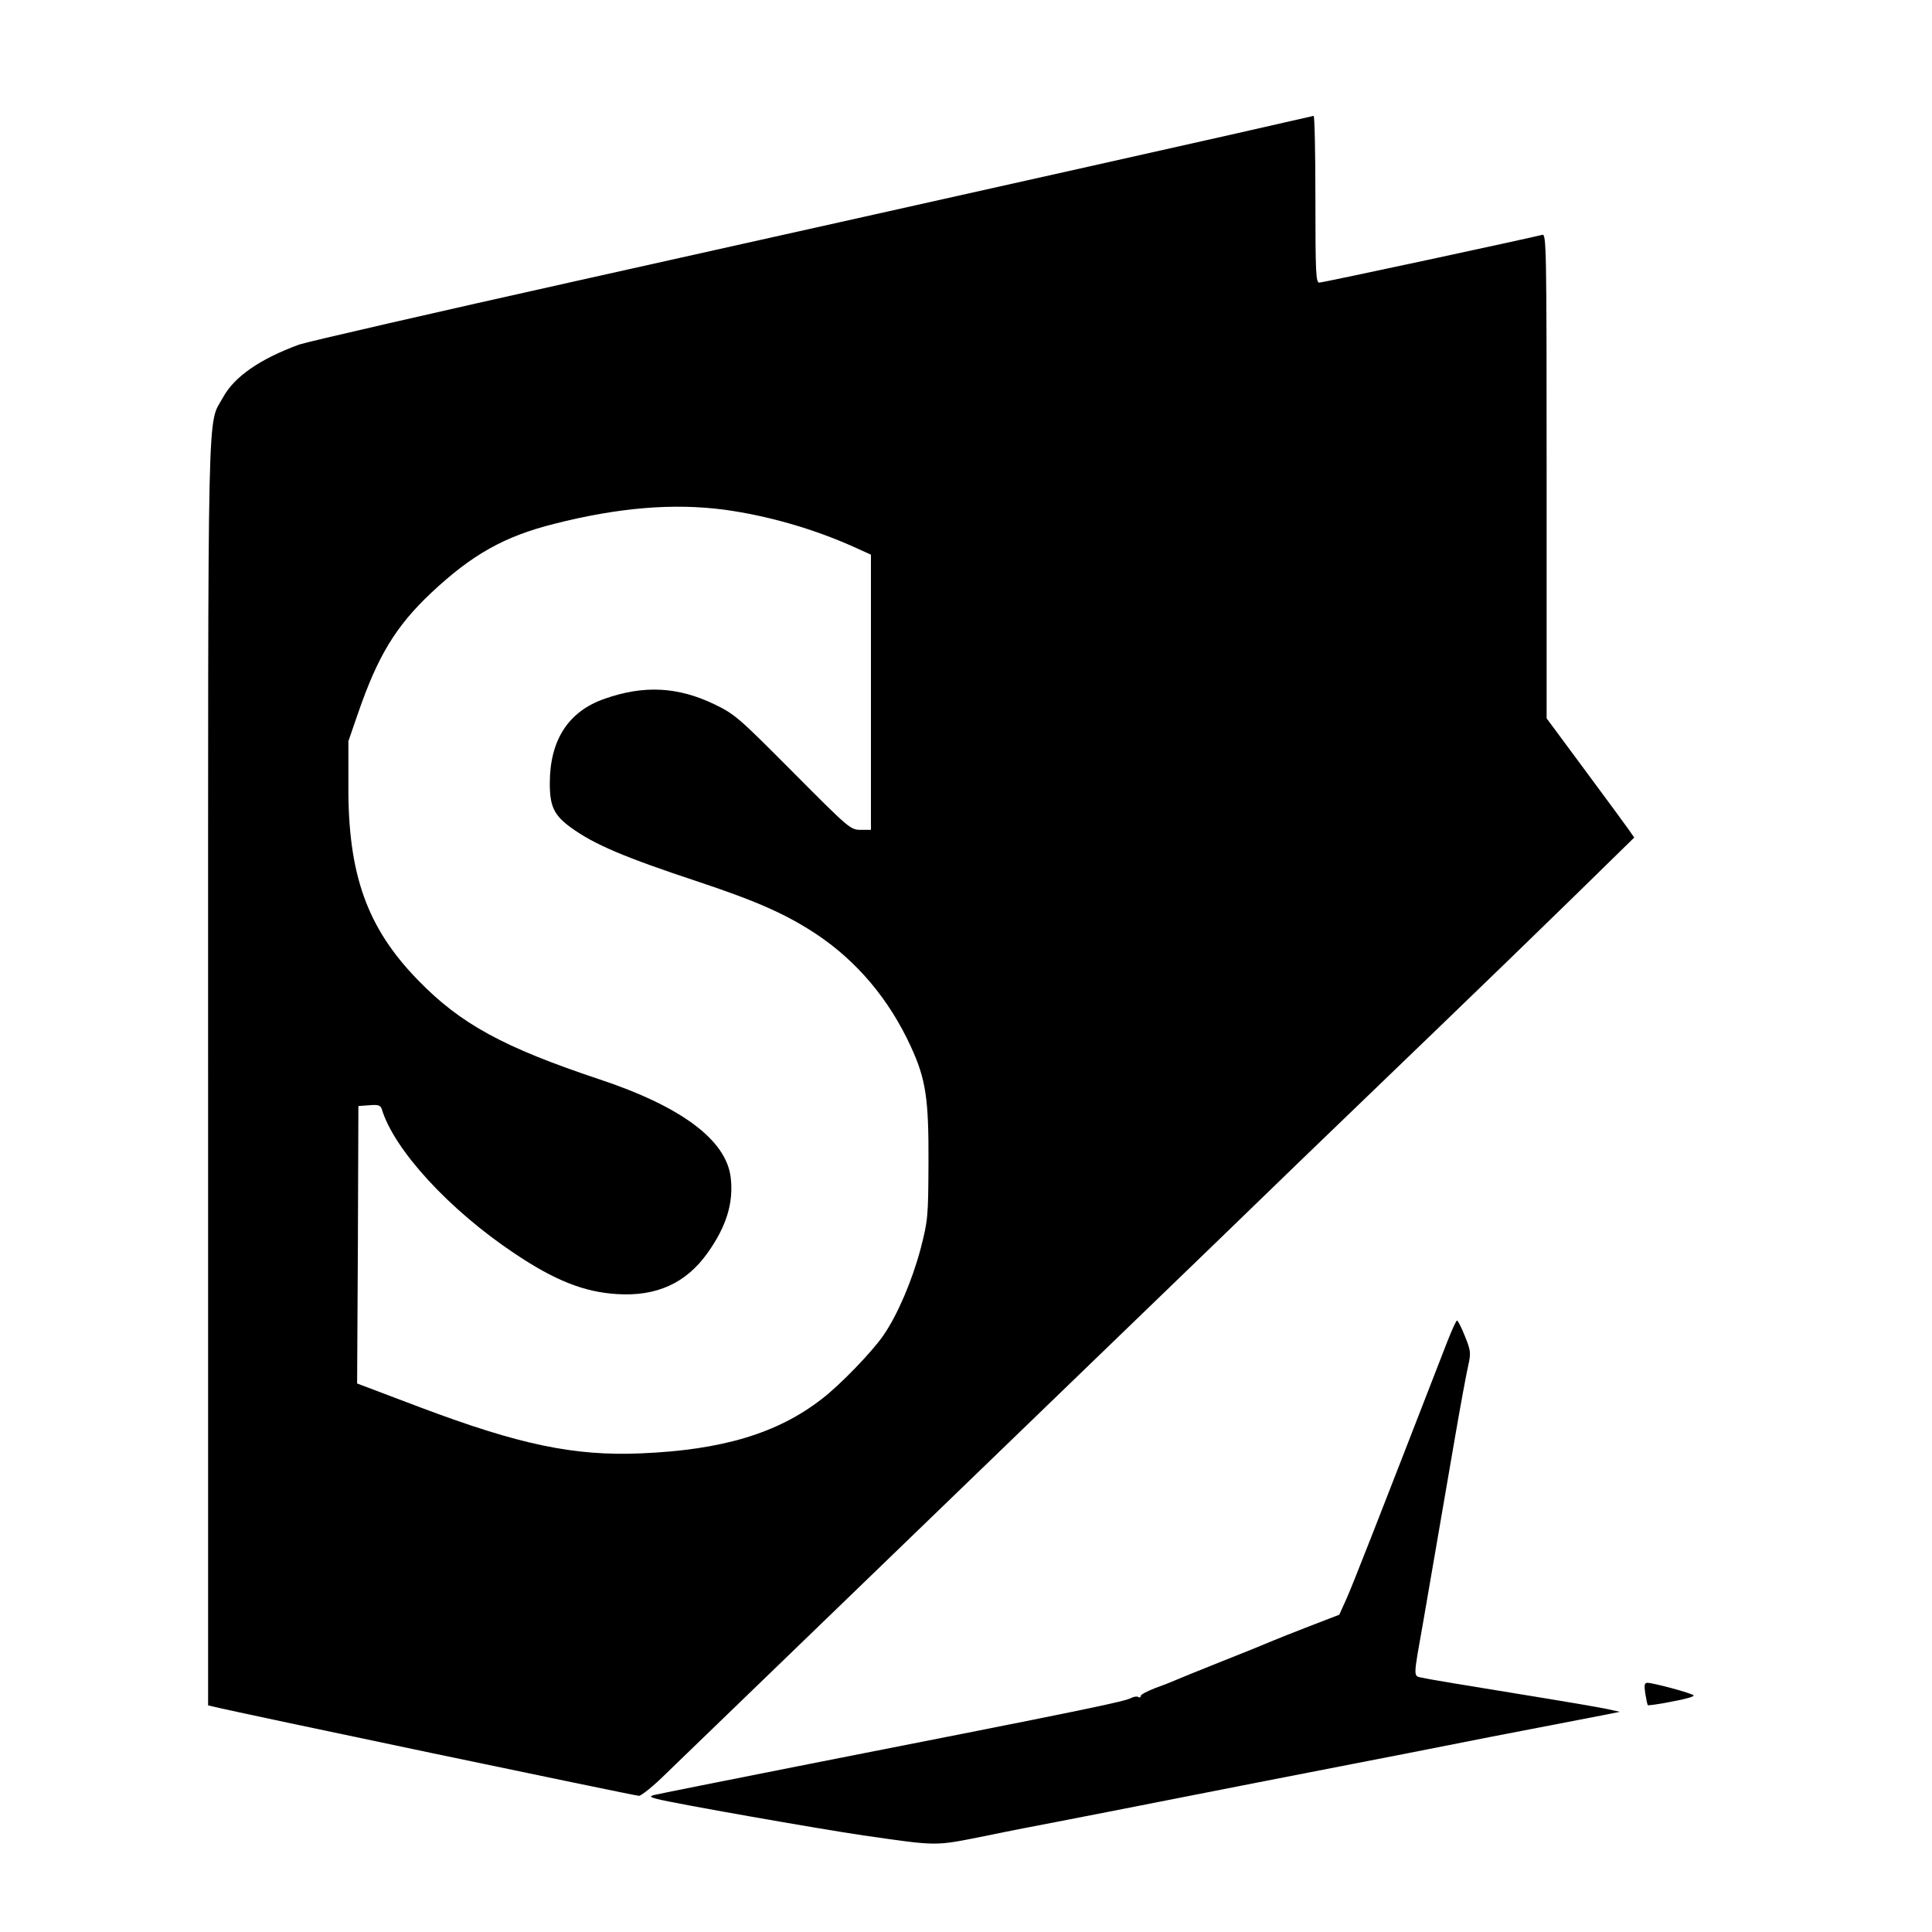
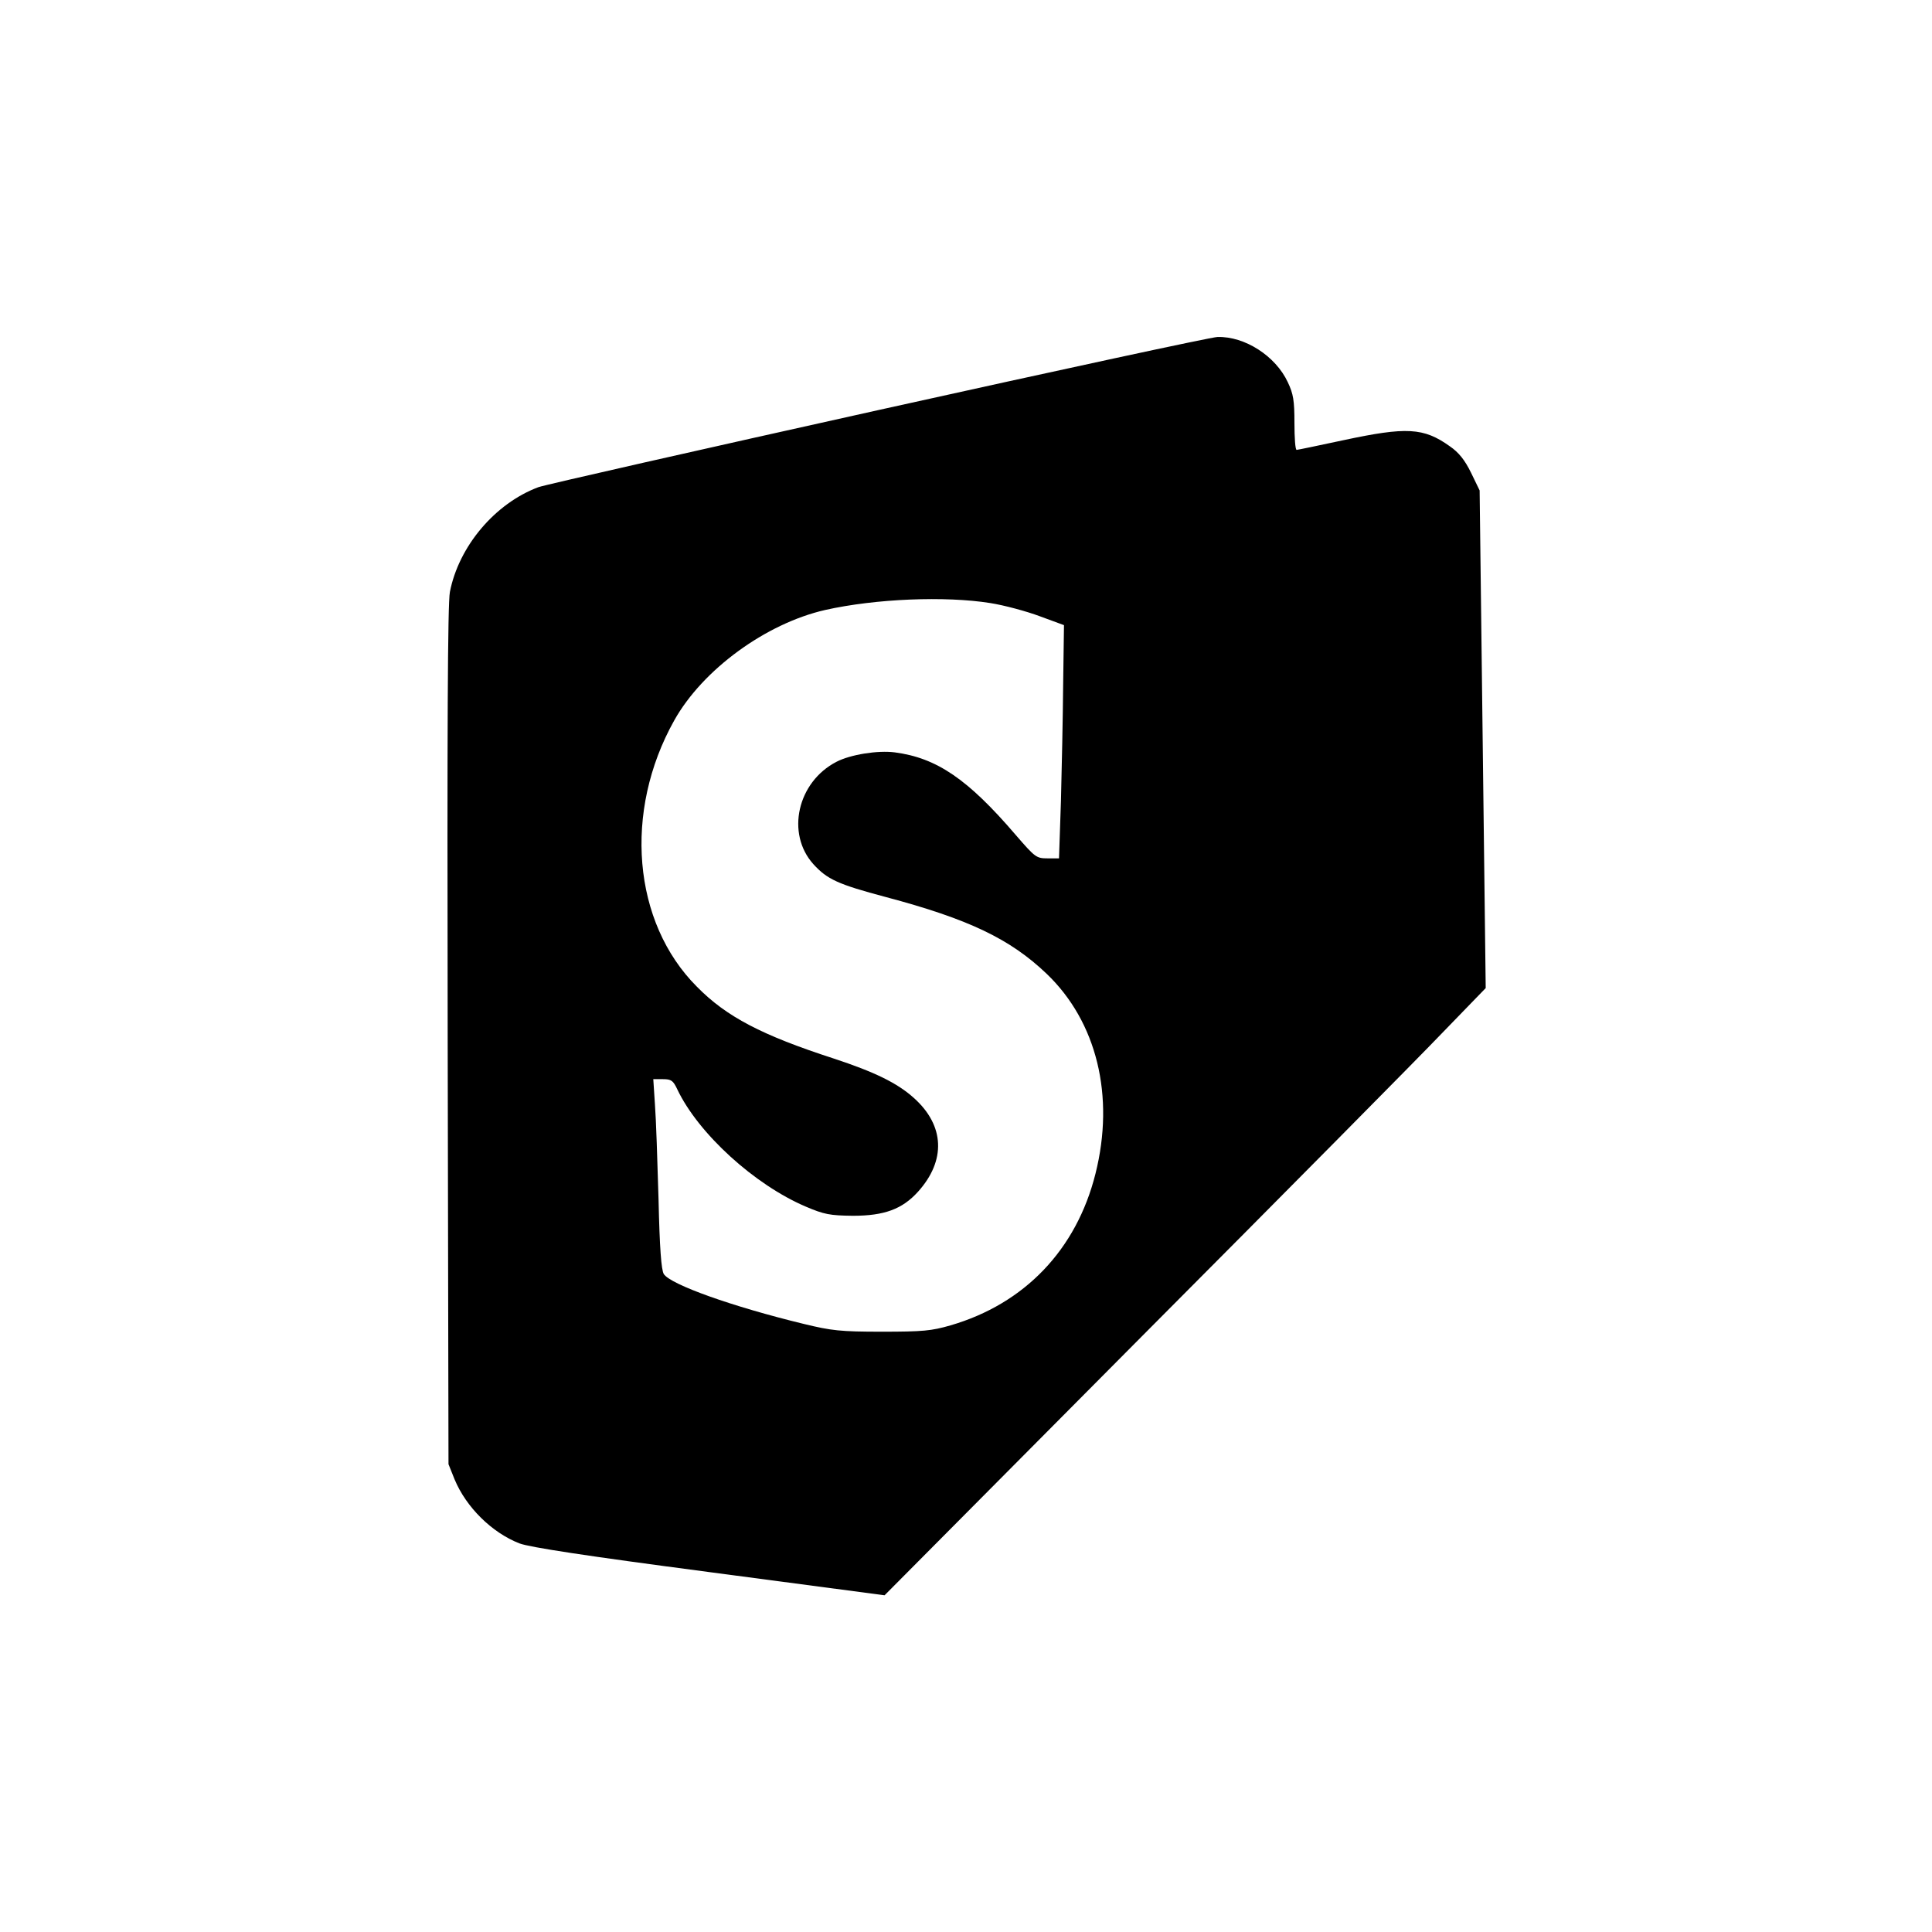
- <svg xmlns="http://www.w3.org/2000/svg" version="1.0" width="752pt" height="752pt" viewBox="0 0 752 752" preserveAspectRatio="xMidYMid meet">
-   <g transform="translate(0,752) scale(0.1,-0.1)" fill="#000000" stroke="none">
-     <path d="M5025 7049 c-87 -21 -1141 -257 -2770 -620 -566 -126 -1057 -239 -1090 -250 -153 -56 -253 -125 -297 -206 -62 -113 -58 67 -58 -2629 l0 -2462 22 -5 c73 -19 1640 -347 1655 -347 9 0 58 39 107 88 596 575 1106 1069 1611 1556 336 324 725 700 865 836 140 135 383 369 540 520 157 151 390 377 518 502 l233 228 -23 33 c-12 17 -89 122 -170 231 l-148 200 0 944 c0 894 -1 943 -17 938 -40 -11 -853 -186 -868 -186 -13 0 -15 38 -15 325 0 179 -3 325 -7 324 -5 -1 -44 -10 -88 -20z m-2205 -1513 c167 -23 343 -73 504 -145 l66 -30 0 -536 0 -535 -40 0 c-40 0 -46 6 -263 224 -211 212 -226 226 -307 265 -142 68 -274 75 -427 21 -141 -49 -213 -161 -213 -329 0 -89 16 -124 82 -172 91 -66 206 -115 499 -212 228 -76 340 -126 458 -204 157 -105 282 -253 366 -436 59 -128 70 -203 69 -452 -1 -213 -2 -224 -31 -337 -33 -123 -89 -255 -144 -335 -43 -63 -169 -194 -240 -248 -172 -134 -388 -199 -705 -212 -260 -11 -473 34 -858 179 l-246 93 3 540 2 540 43 3 c34 3 43 0 48 -15 48 -159 263 -392 514 -560 159 -107 273 -152 401 -160 154 -10 269 42 353 160 74 104 102 196 90 295 -18 145 -192 275 -511 381 -375 125 -541 216 -706 386 -198 203 -273 411 -271 760 l0 170 38 110 c77 223 147 338 285 468 158 148 283 219 478 268 252 64 465 81 663 55z" />
-     <path d="M5633 2297 c-267 -688 -370 -952 -393 -1002 l-27 -60 -114 -44 c-63 -24 -127 -50 -144 -57 -16 -7 -104 -43 -195 -79 -91 -36 -174 -70 -185 -75 -11 -5 -46 -19 -77 -30 -32 -12 -58 -26 -58 -31 0 -6 -4 -8 -10 -4 -5 3 -17 1 -27 -4 -25 -14 -169 -44 -1248 -256 -324 -64 -599 -119 -610 -122 -17 -5 -15 -8 12 -15 63 -17 633 -117 803 -142 293 -42 276 -42 471 -3 96 20 226 45 289 57 63 12 282 55 485 95 204 40 422 83 485 95 63 12 237 46 385 75 231 46 390 77 765 149 l65 13 -50 11 c-27 6 -192 34 -365 62 -173 28 -331 54 -350 59 -41 9 -41 -12 1 226 30 175 61 355 124 720 20 116 42 235 49 266 12 53 11 61 -12 118 -13 33 -27 61 -31 61 -3 0 -20 -37 -38 -83z" />
-     <path d="M6404 928 c4 -23 8 -44 10 -45 2 -2 44 4 94 14 51 9 89 20 84 24 -8 9 -158 49 -180 49 -11 0 -13 -9 -8 -42z" />
+ <svg xmlns="http://www.w3.org/2000/svg" version="1.0" width="700pt" height="700pt" viewBox="0 0 700 700" preserveAspectRatio="xMidYMid meet">
+   <g transform="translate(0,700) scale(0.1,-0.1)" fill="#000000" stroke="none">
+     <path d="M3186 5515 c-653 -145 -1209 -271 -1235 -280 -158 -59 -289 -215 -321 -380 -8 -43 -10 -488 -8 -1610 l3 -1550 22 -55 c42 -101 135 -193 235 -232 37 -14 239 -45 688 -104 l635 -84 932 938 c513 515 1003 1010 1089 1100 l157 162 -11 902 -11 901 -31 64 c-23 47 -45 74 -77 96 -95 68 -157 71 -386 22 -89 -19 -165 -35 -169 -35 -5 0 -8 44 -8 98 0 81 -4 105 -24 147 -44 95 -156 167 -255 164 -20 0 -571 -119 -1225 -264z m402 -700 c51 -8 132 -30 180 -48 l87 -32 -3 -215 c-1 -118 -5 -308 -8 -422 l-7 -208 -41 0 c-41 0 -45 3 -116 85 -173 202 -286 279 -438 299 -62 8 -161 -8 -211 -34 -142 -73 -184 -260 -84 -371 50 -55 89 -73 262 -119 301 -80 451 -152 583 -278 182 -174 248 -443 177 -725 -69 -275 -257 -471 -525 -549 -69 -20 -101 -23 -249 -23 -151 0 -183 4 -282 28 -260 63 -484 143 -508 181 -9 15 -15 93 -19 271 -4 138 -9 292 -13 343 l-6 92 35 0 c30 0 37 -5 52 -37 76 -160 280 -346 466 -425 66 -28 86 -32 170 -33 114 0 179 24 236 87 102 113 97 240 -15 340 -60 54 -142 94 -291 143 -259 84 -388 151 -495 260 -233 233 -267 635 -82 965 103 184 332 351 547 400 183 41 435 51 598 25z" />
  </g>
</svg>
